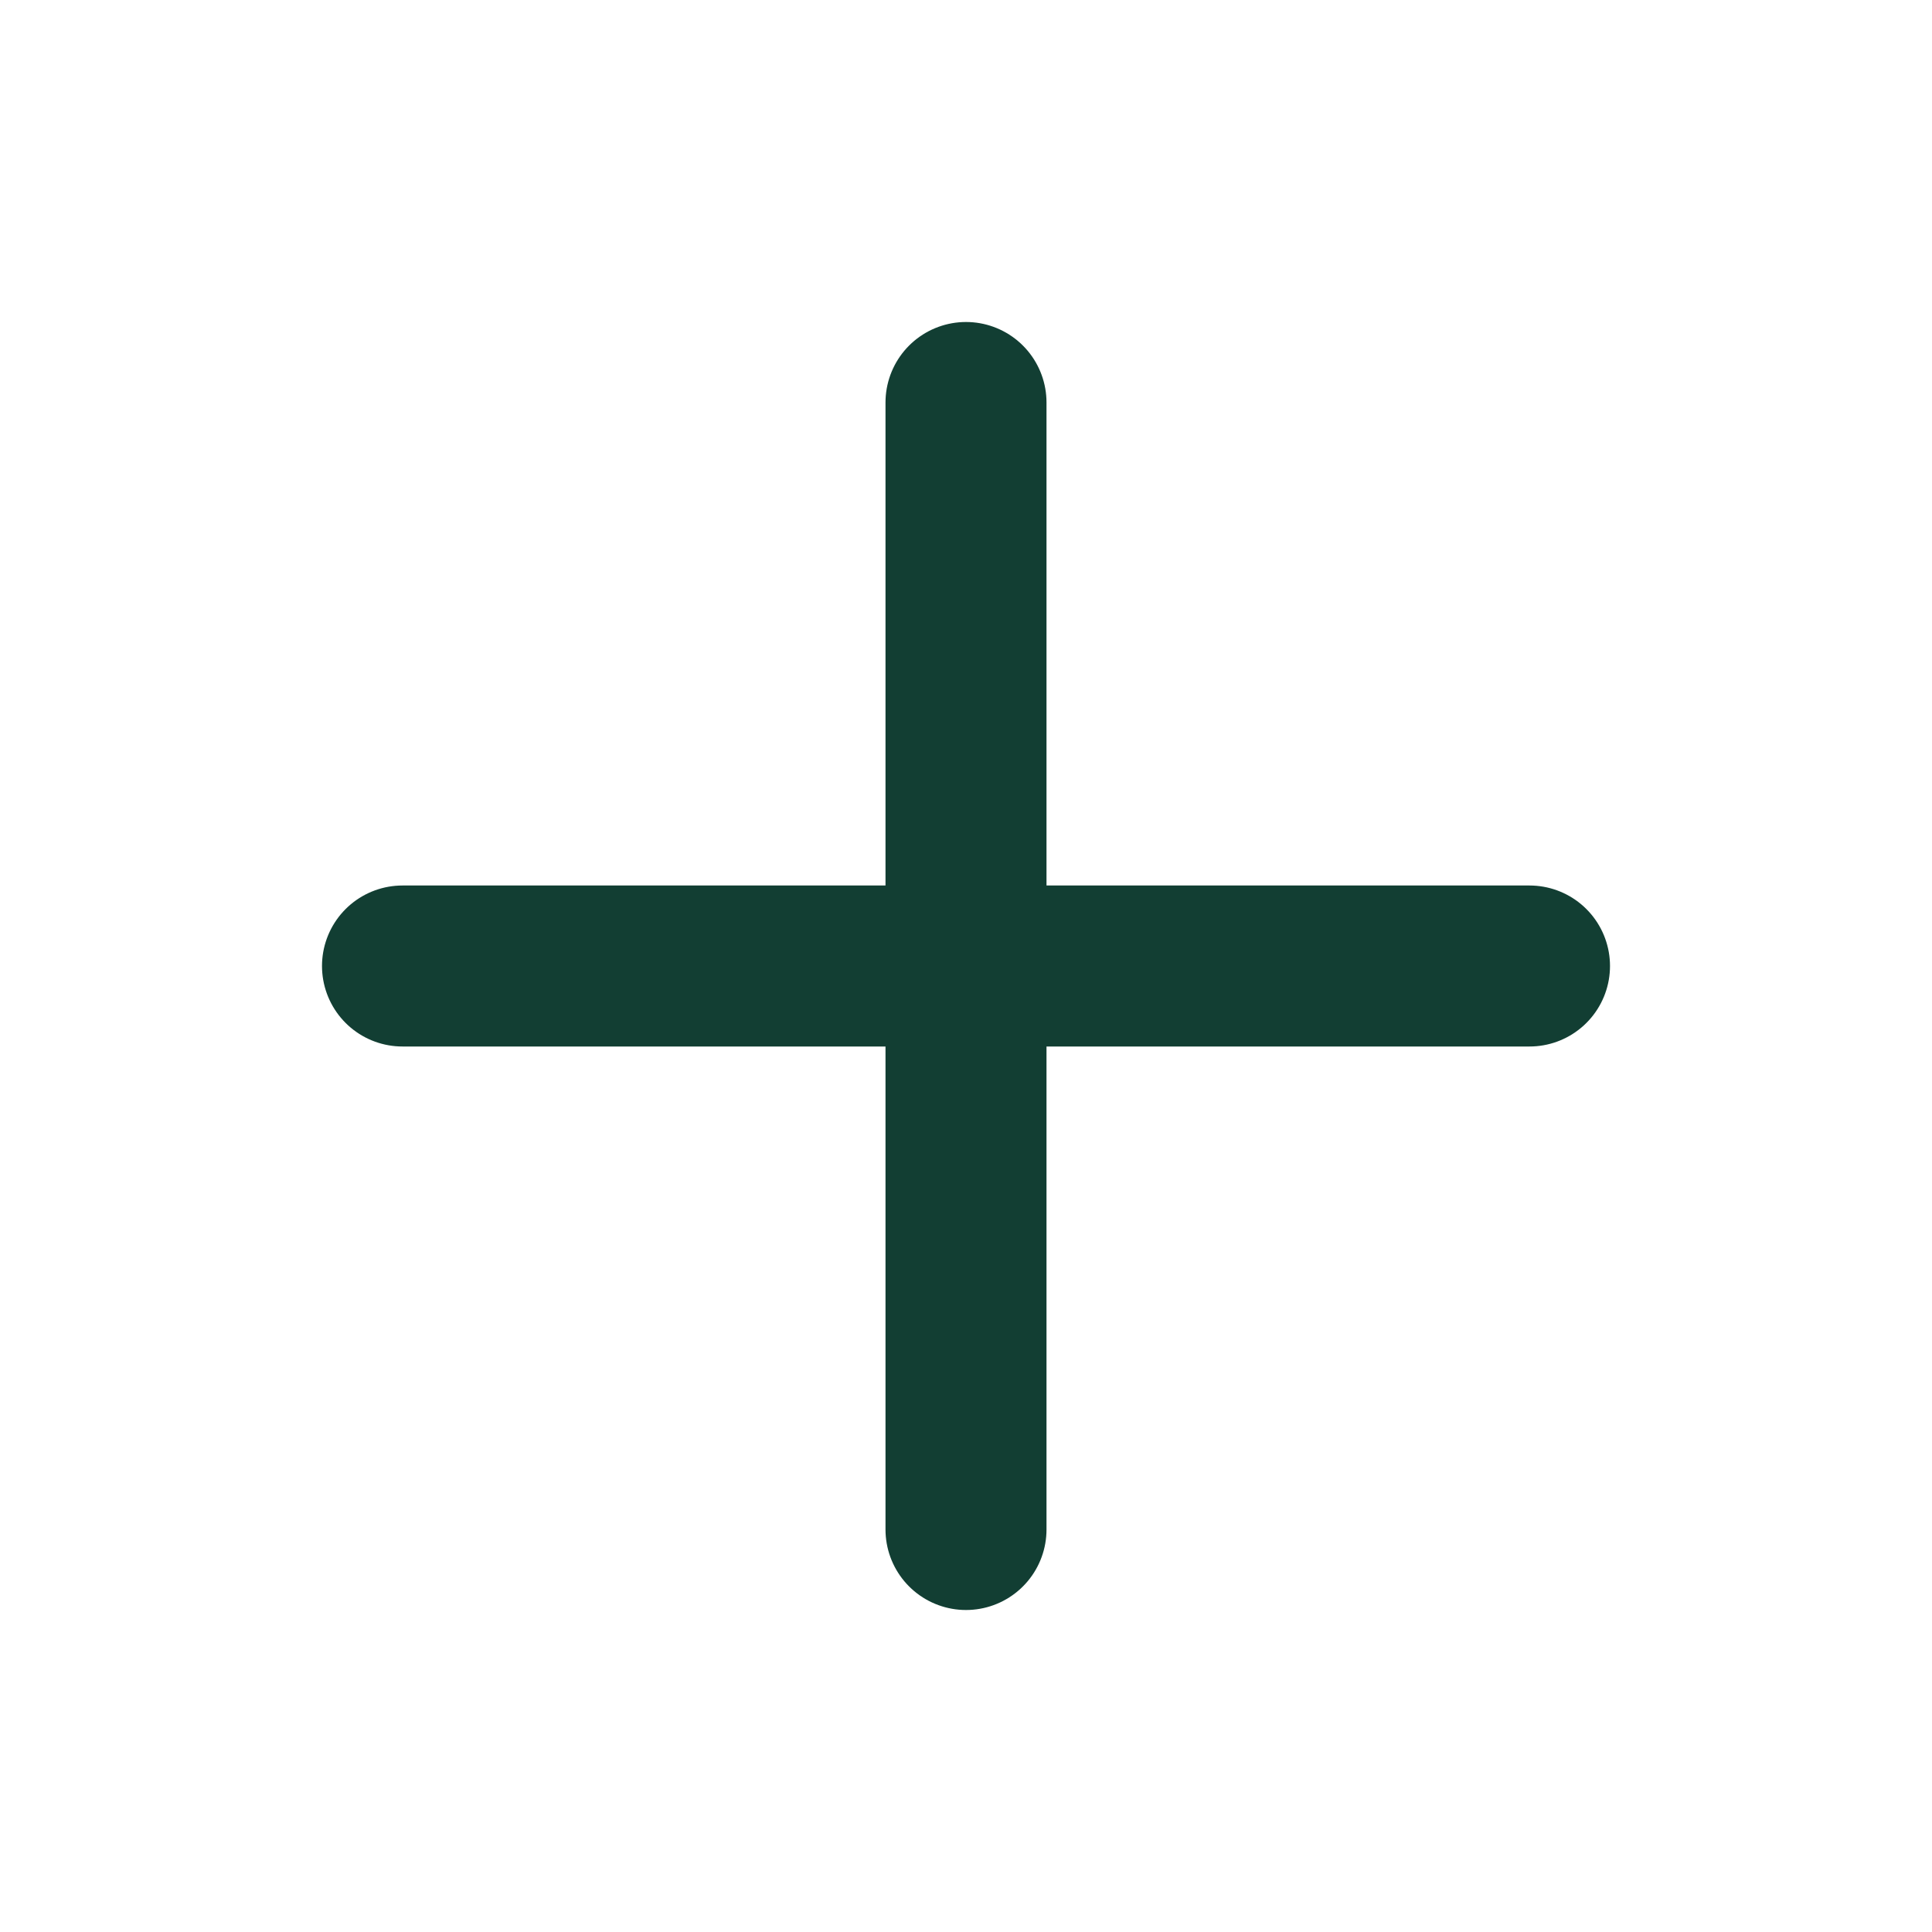
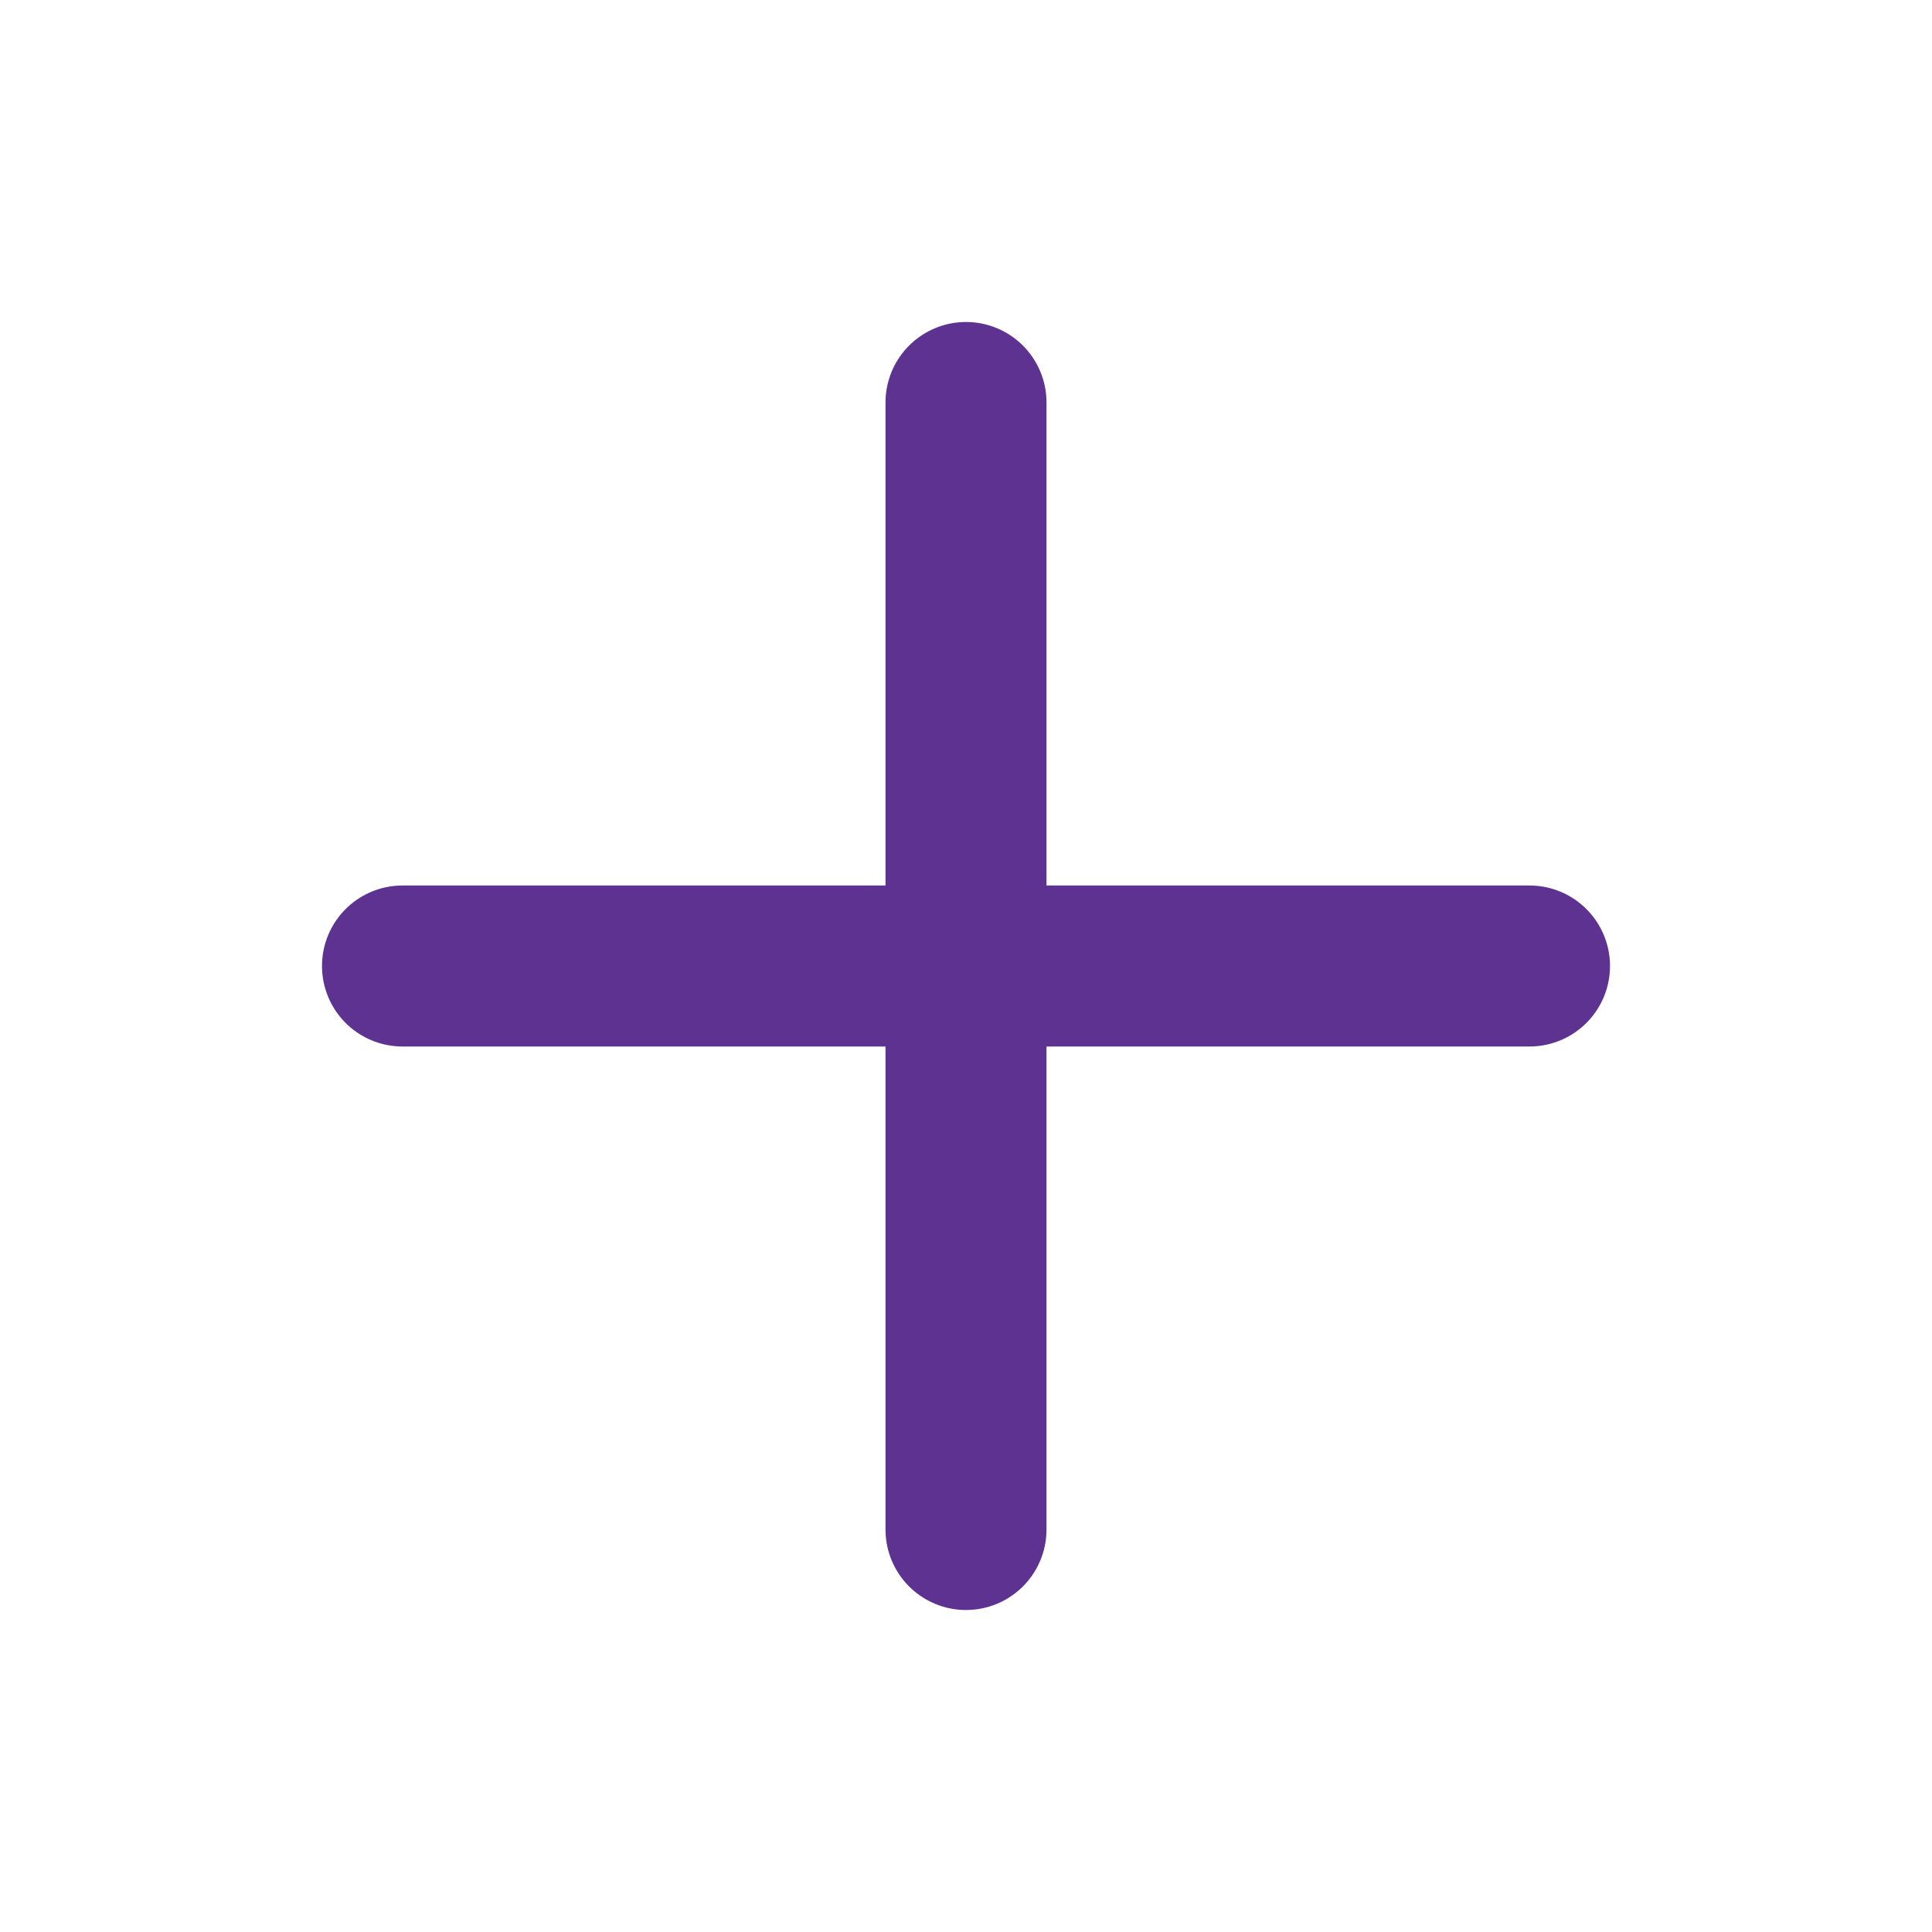
- <svg xmlns="http://www.w3.org/2000/svg" width="24" height="24" viewBox="0 0 24 24" fill="none" stroke="#123e33" stroke-width="2" stroke-linecap="round" stroke-linejoin="round">
+ <svg xmlns="http://www.w3.org/2000/svg" width="24" height="24" viewBox="0 0 24 24" fill="none" stroke="#5d3291" stroke-width="2" stroke-linecap="round" stroke-linejoin="round">
  <path d="M12 5l0 14" />
  <path d="M5 12l14 0" />
</svg>
